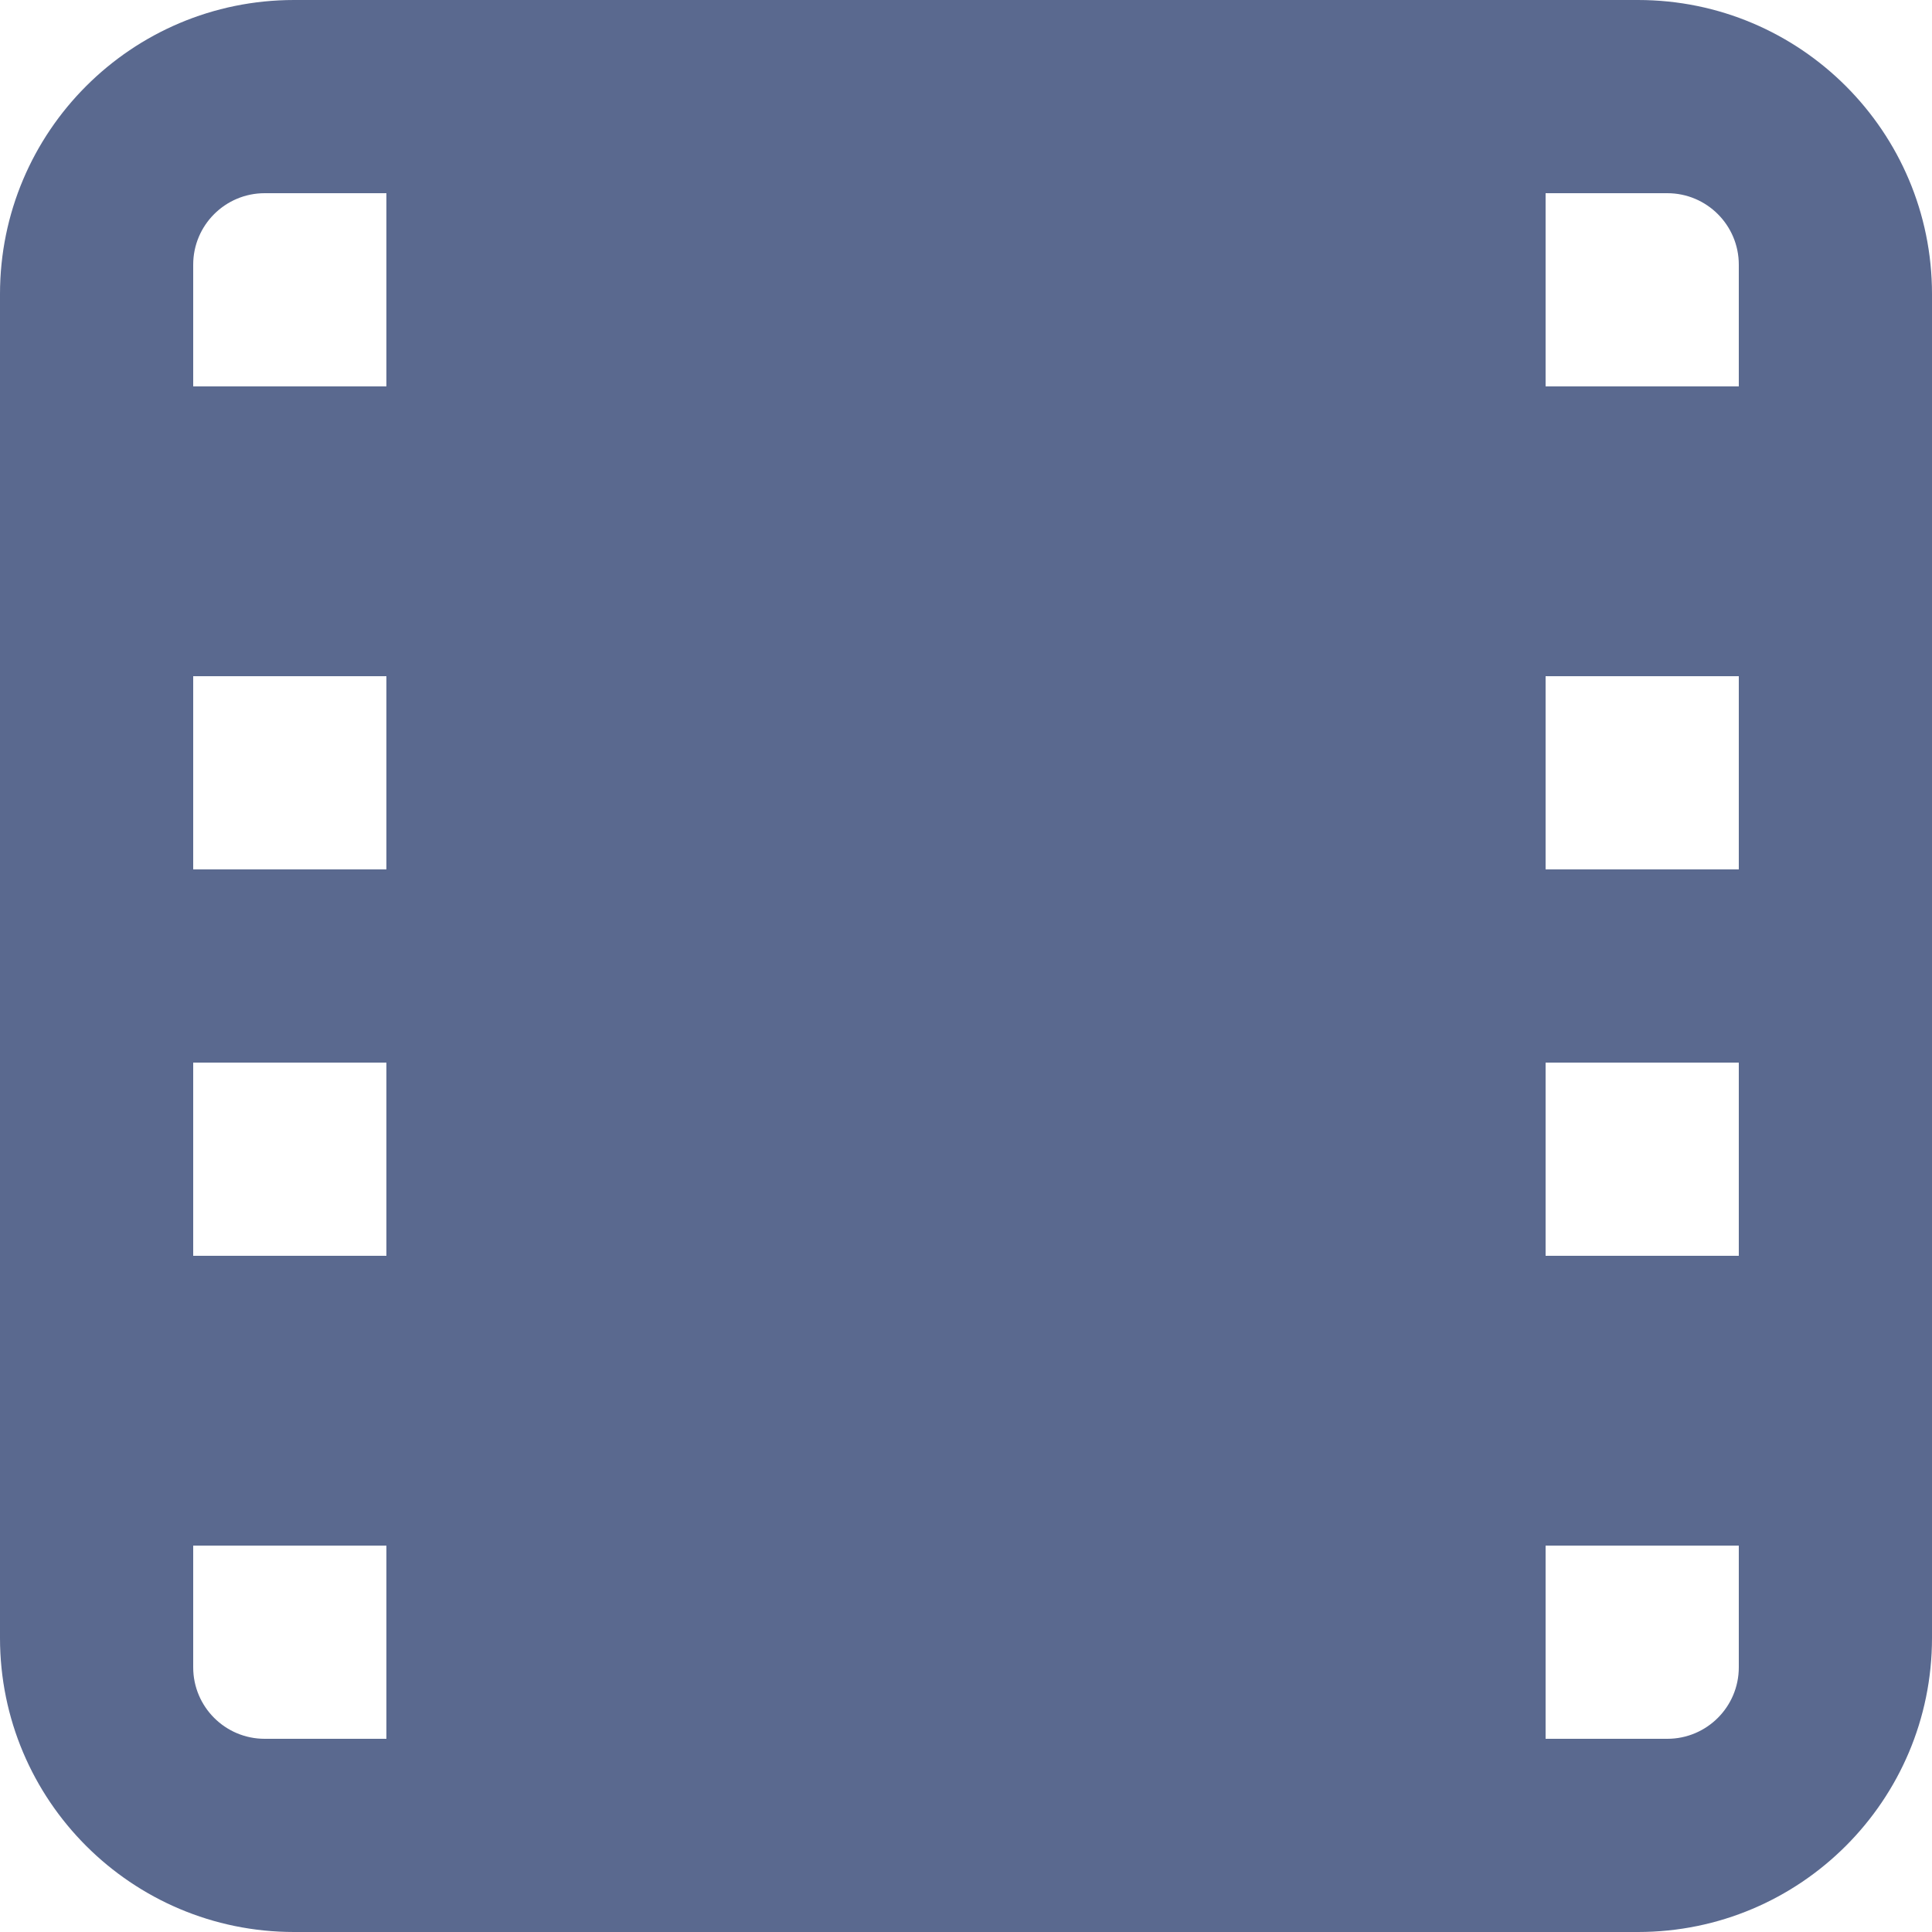
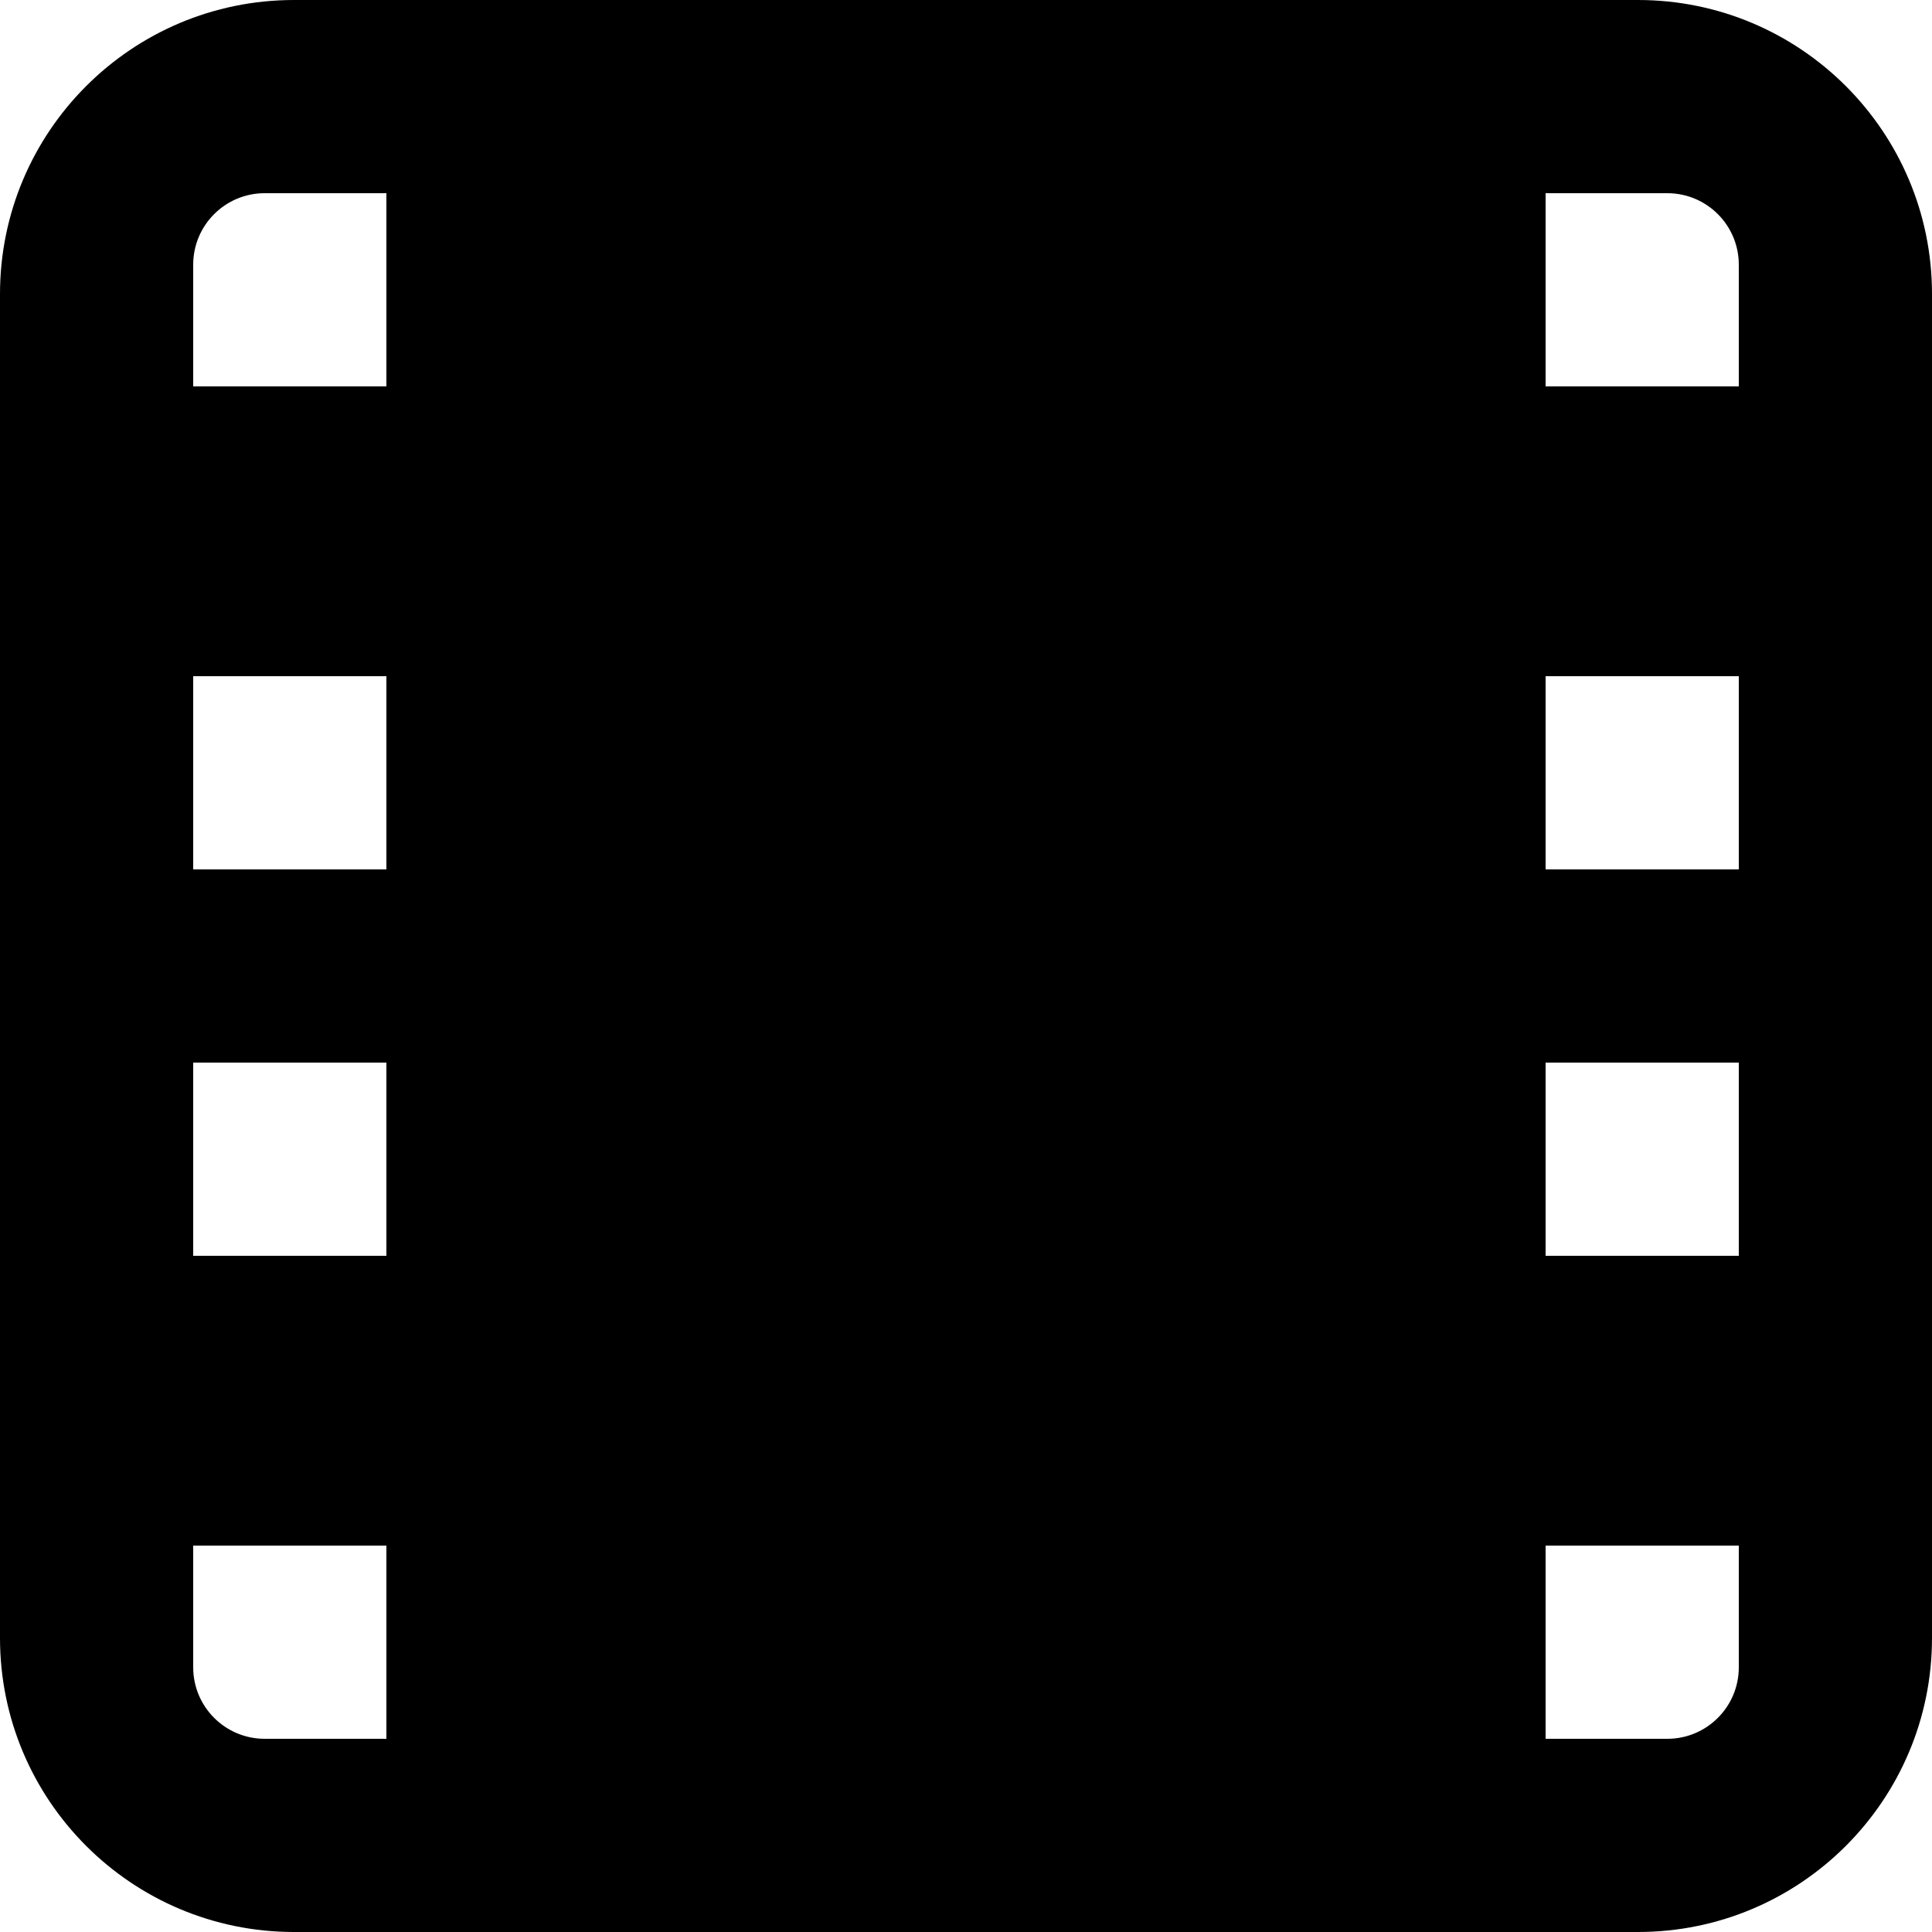
- <svg xmlns="http://www.w3.org/2000/svg" width="100" height="100" viewBox="0 0 20 20">
-   <path d="M16.956 0H3.044A3.044 3.044 0 0 0 0 3.044v13.912A3.044 3.044 0 0 0 3.044 20h13.912A3.044 3.044 0 0 0 20 16.956V3.044A3.044 3.044 0 0 0 16.956 0ZM4 9H2V7h2v2Zm-2 2h2v2H2v-2Zm16-2h-2V7h2v2Zm-2 2h2v2h-2v-2Zm2-8.26V4h-2V2h1.26a.74.74 0 0 1 .74.74ZM2.74 2H4v2H2V2.74A.74.74 0 0 1 2.74 2ZM2 17.26V16h2v2H2.74a.74.74 0 0 1-.74-.74Zm16 0a.74.74 0 0 1-.74.74H16v-2h2v1.26Z" fill="#5A698F" />
+ <svg xmlns="http://www.w3.org/2000/svg" viewBox="0 0 20 20">
+   <path d="M16.956 0H3.044A3.044 3.044 0 0 0 0 3.044v13.912A3.044 3.044 0 0 0 3.044 20h13.912A3.044 3.044 0 0 0 20 16.956V3.044A3.044 3.044 0 0 0 16.956 0ZM4 9H2V7h2v2Zm-2 2h2v2H2v-2Zm16-2h-2V7h2v2Zm-2 2h2v2h-2v-2Zm2-8.26V4h-2V2h1.26a.74.74 0 0 1 .74.74ZM2.74 2H4v2H2V2.74A.74.74 0 0 1 2.74 2ZM2 17.26V16h2v2H2.74a.74.74 0 0 1-.74-.74Zm16 0a.74.74 0 0 1-.74.74H16v-2h2v1.26Z" />
</svg>
